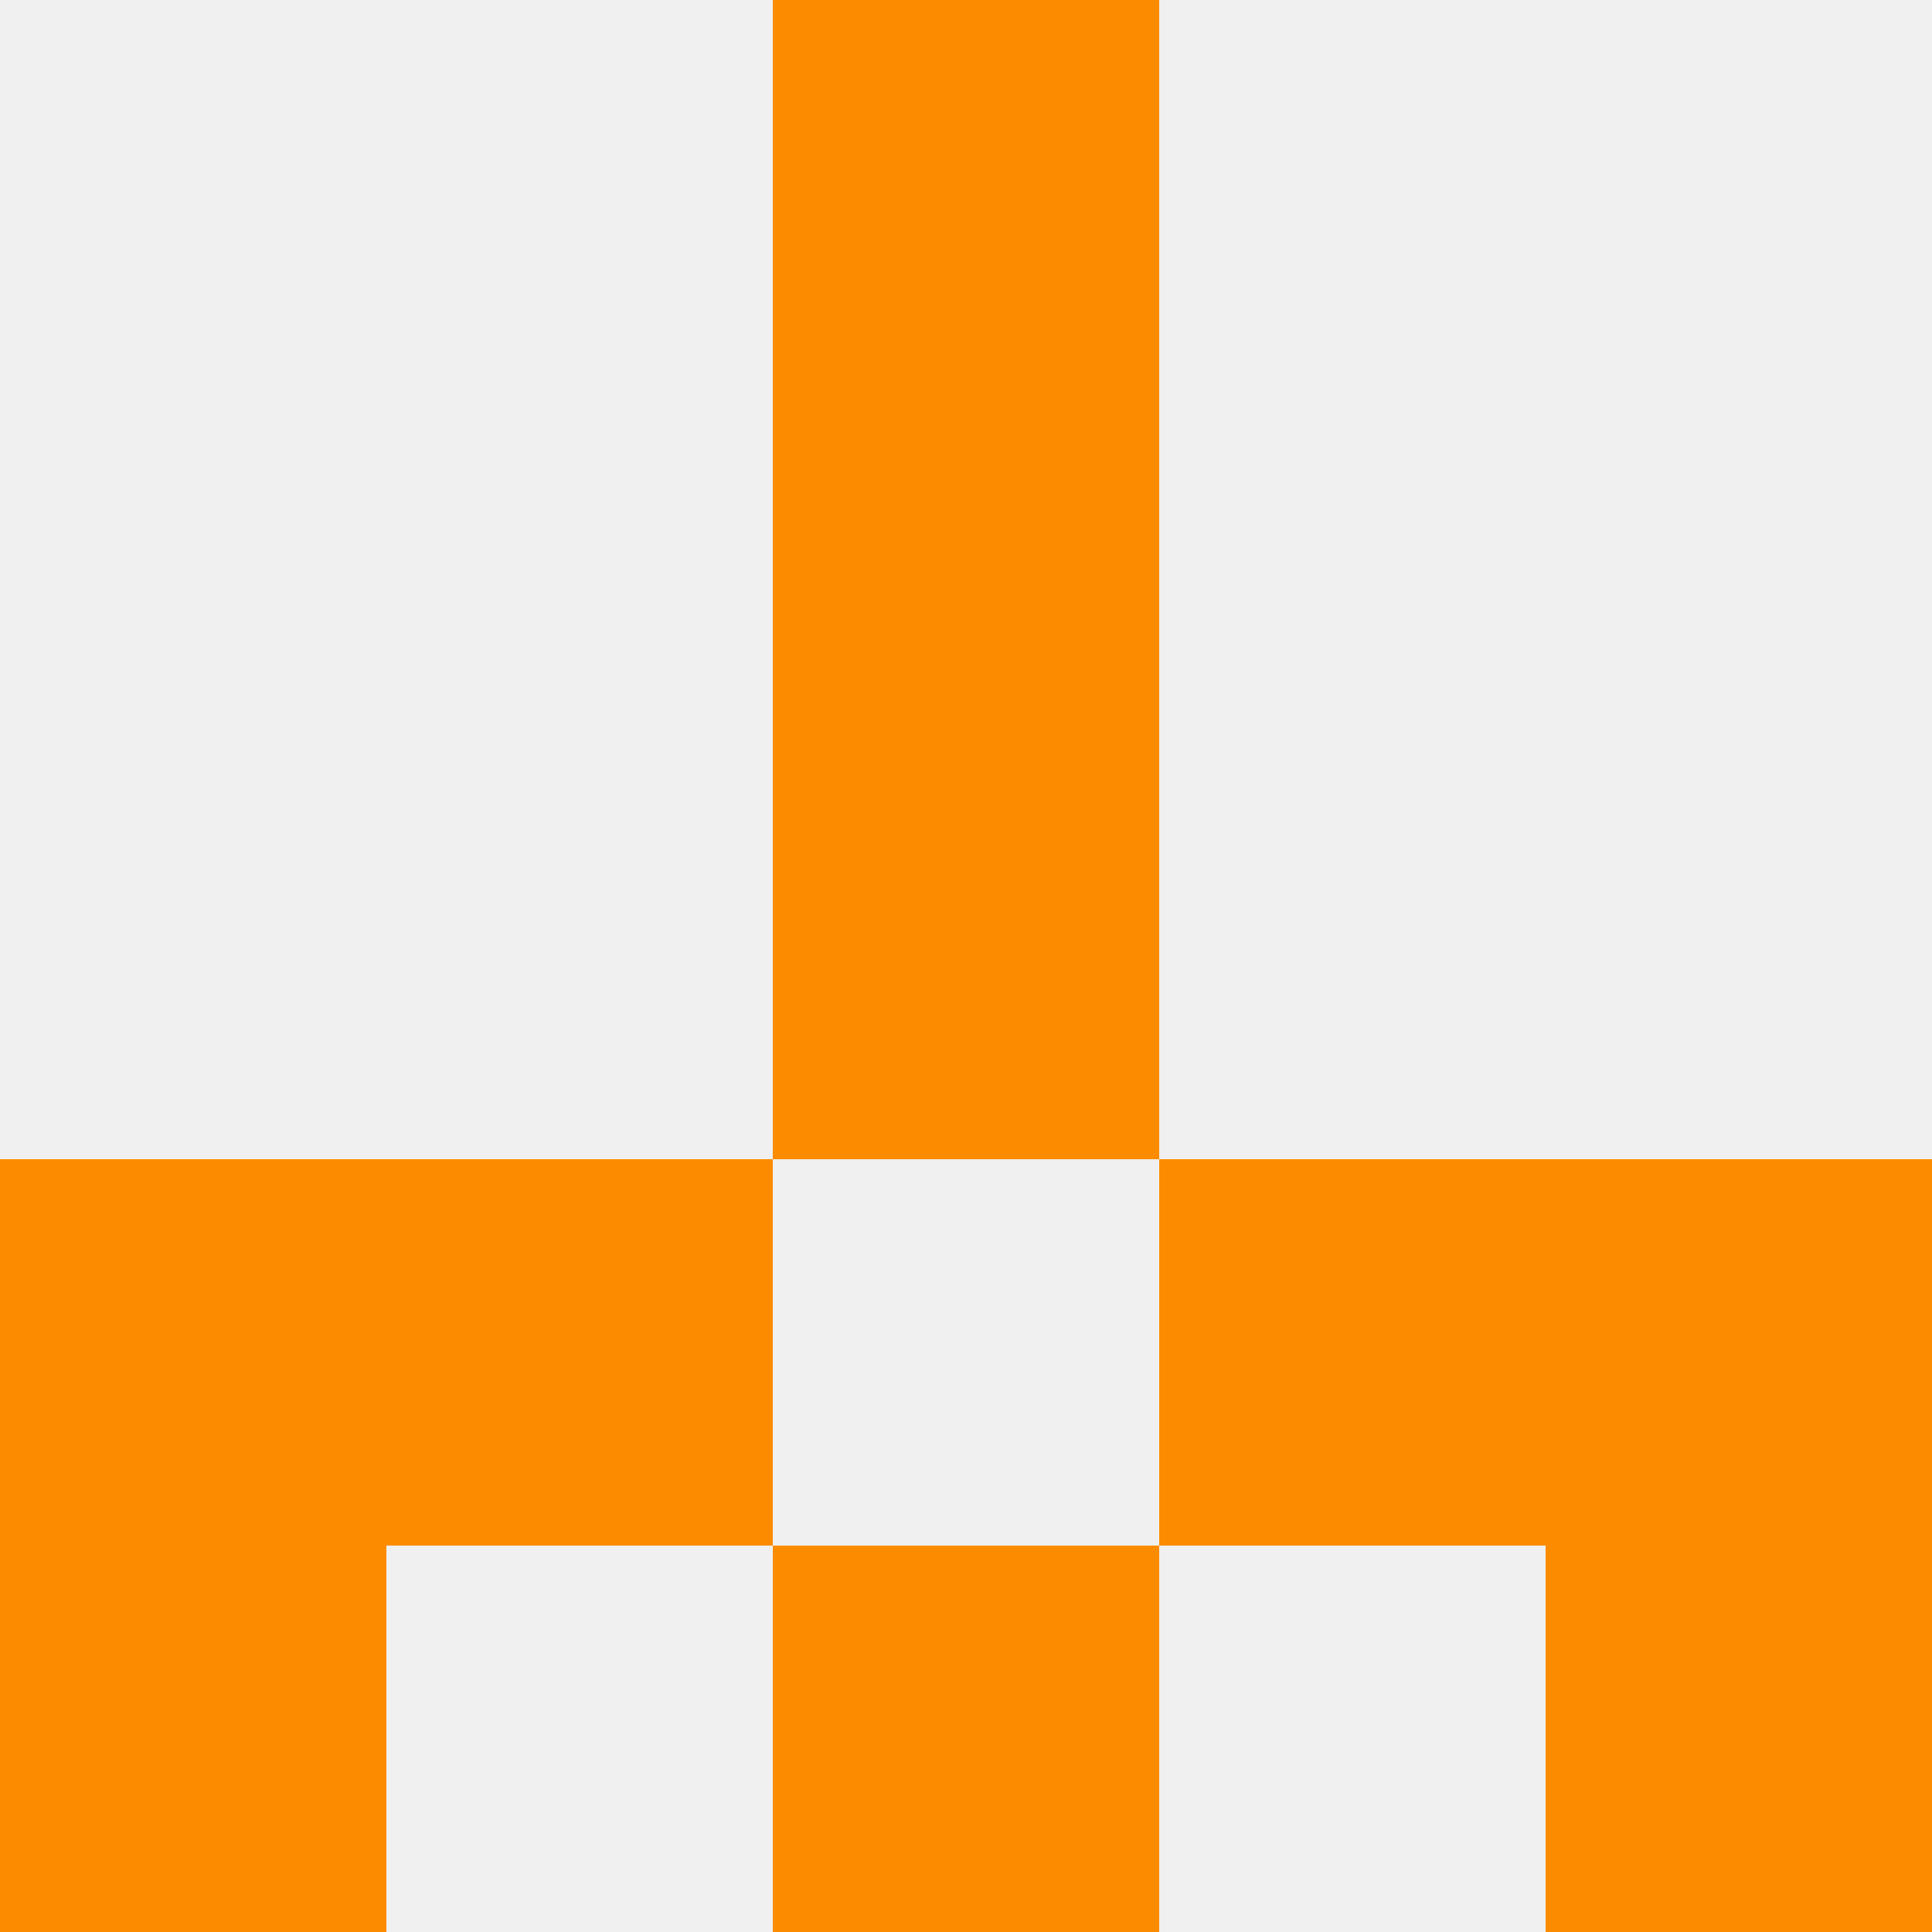
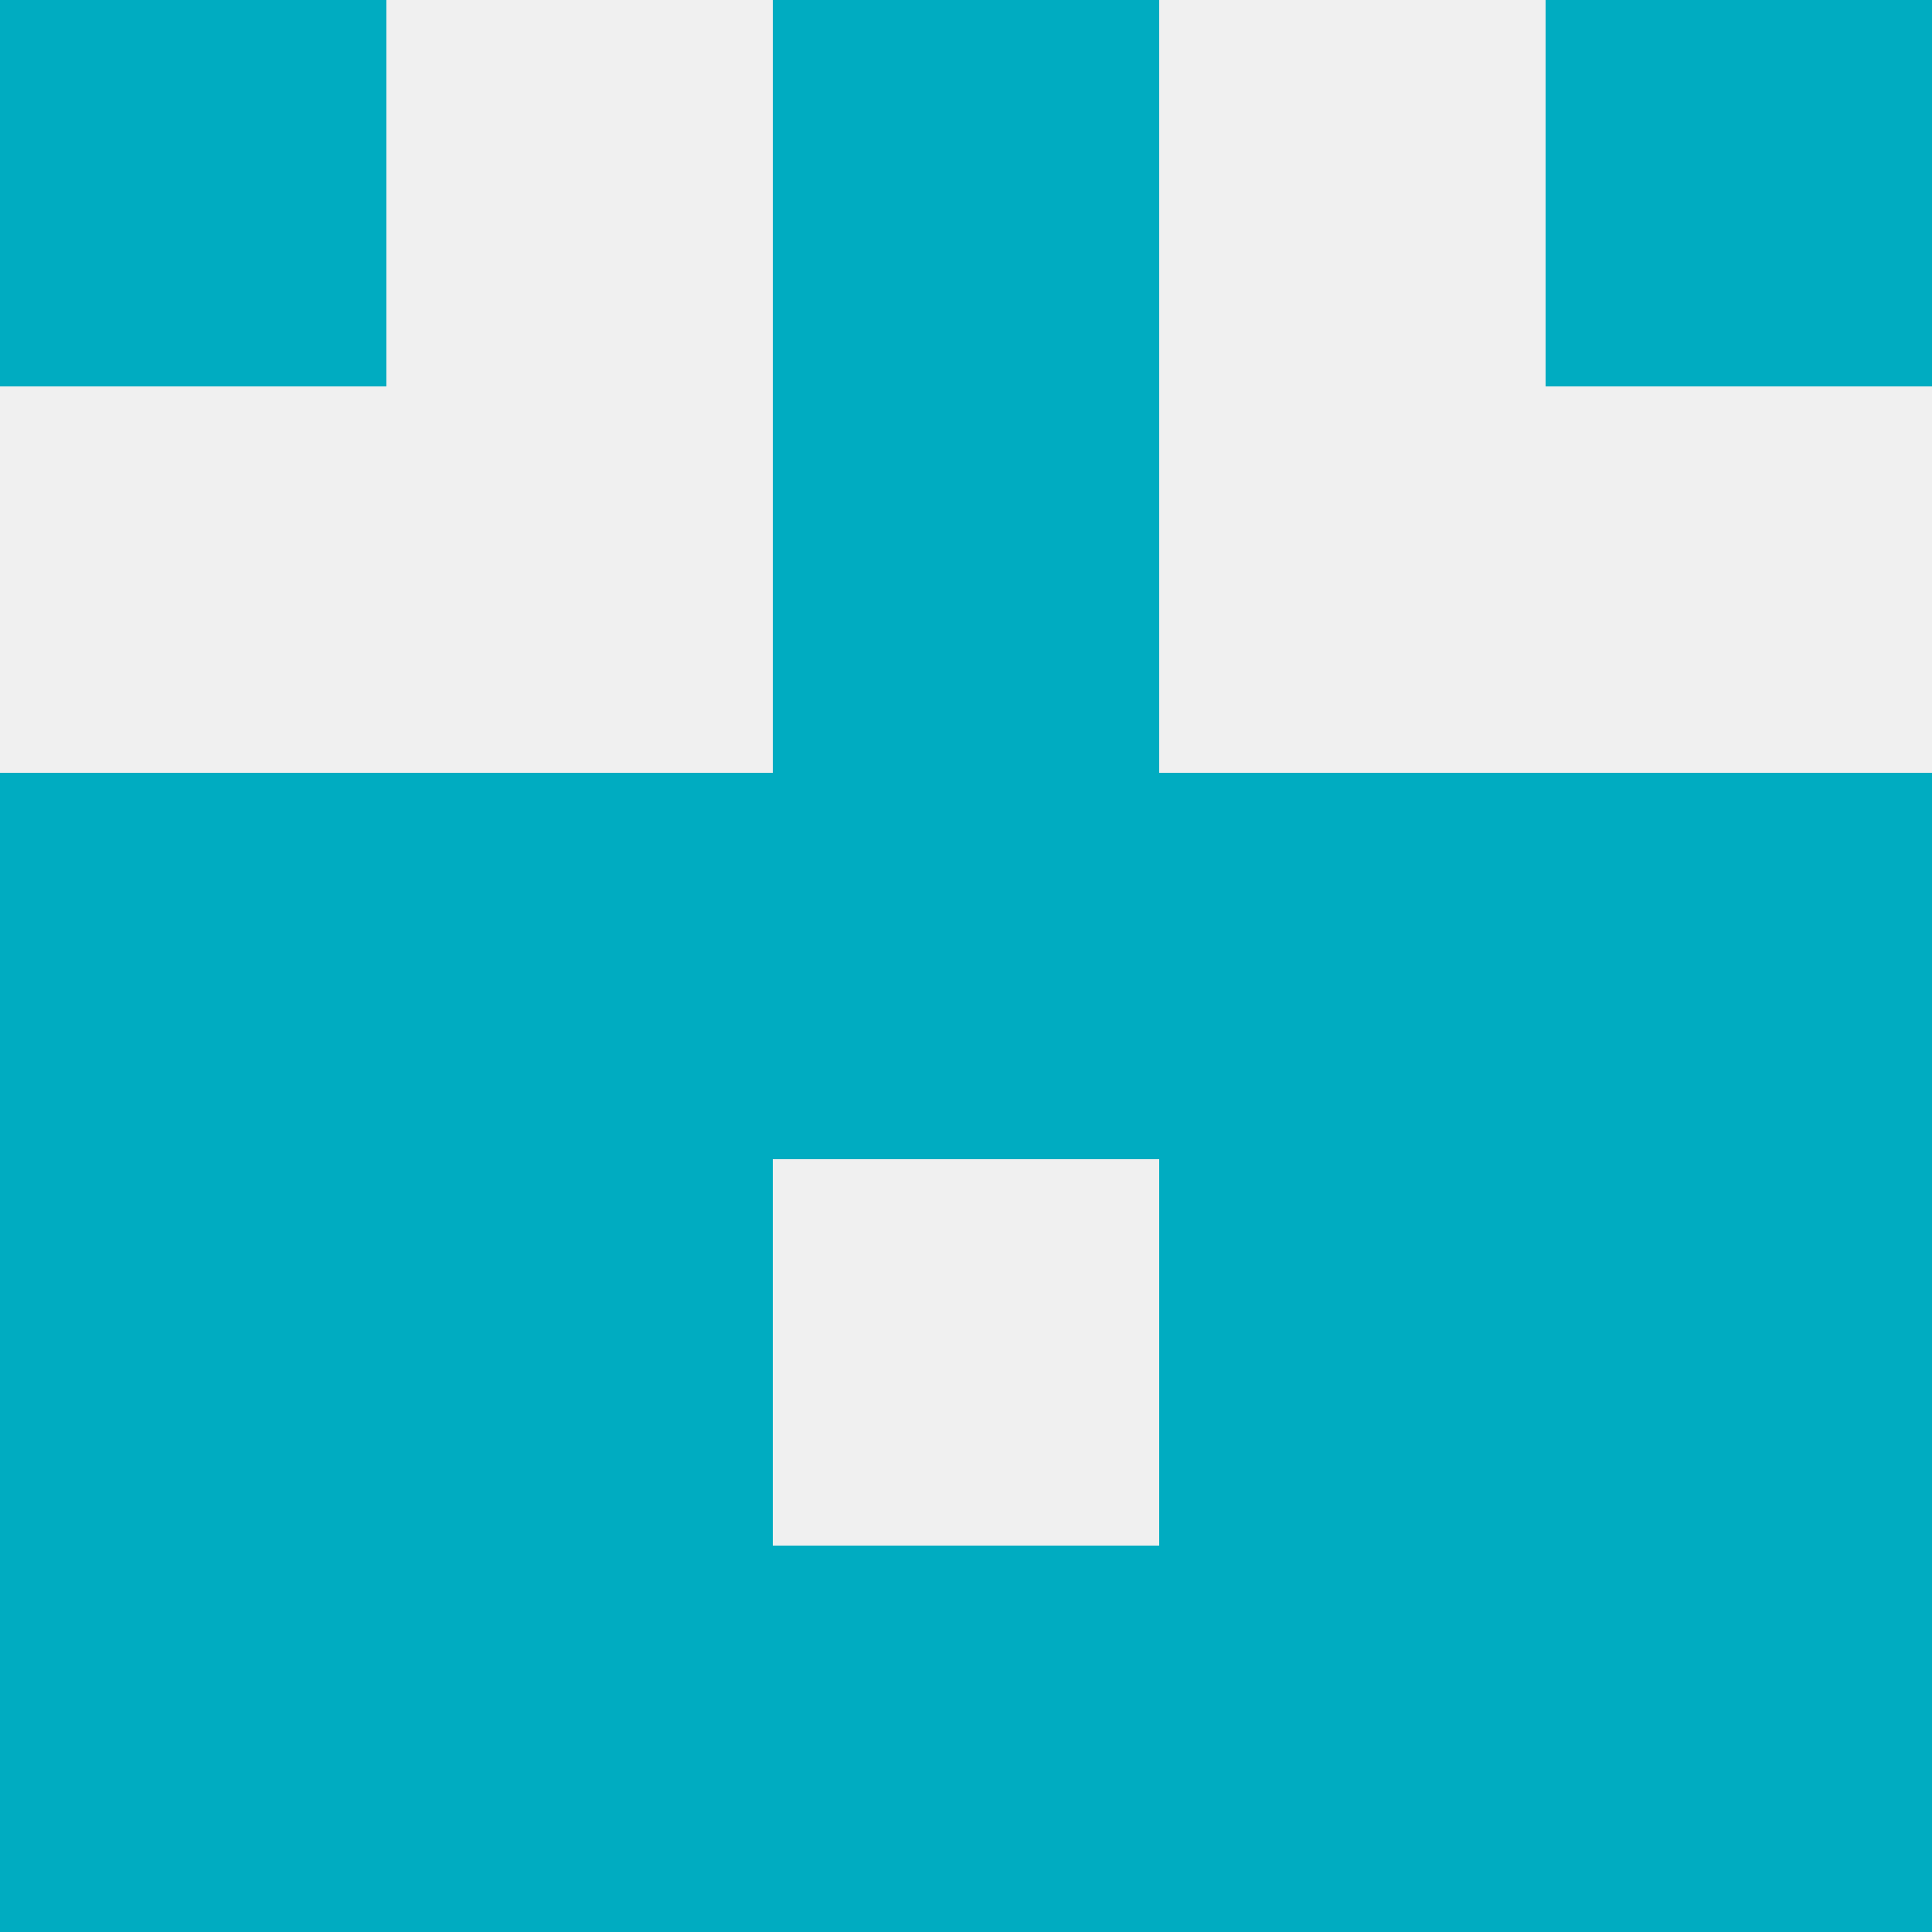
<svg xmlns="http://www.w3.org/2000/svg" viewBox="0 0 5 5" shape-rendering="crispEdges">
  <mask id="avatarsRadiusMask">
    <rect width="5" height="5" rx="0" ry="0" x="0" y="0" fill="#fff" />
  </mask>
  <g mask="url(#avatarsRadiusMask)">
-     <path d="M0 4h1v1H0V4zm2 0h1v1H2V4zm2 0h1v1H4V4z" fill-rule="evenodd" fill="#FB8C00" />
-     <path d="M0 3h2v1H0V3zm3 0h2v1H3V3z" fill-rule="evenodd" fill="#FB8C00" />
-     <path d="M2 2h1v1H2V2z" fill="#FB8C00" />
-     <path d="M2 1h1v1H2V1z" fill="#FB8C00" />
-     <path d="M2 0h1v1H2V0z" fill="#FB8C00" />
+     <path d="M0 4h5v1H0V4z" fill="#00ACC1" />
+     <path d="M0 3h2v1H0V3zm3 0h2v1H3V3z" fill-rule="evenodd" fill="#00ACC1" />
+     <path d="M0 2h5v1H0V2z" fill="#00ACC1" />
+     <path d="M2 1h1v1H2V1z" fill="#00ACC1" />
+     <path d="M0 0h1v1H0V0zm2 0h1v1H2V0zm2 0h1v1H4V0z" fill-rule="evenodd" fill="#00ACC1" />
  </g>
</svg>
